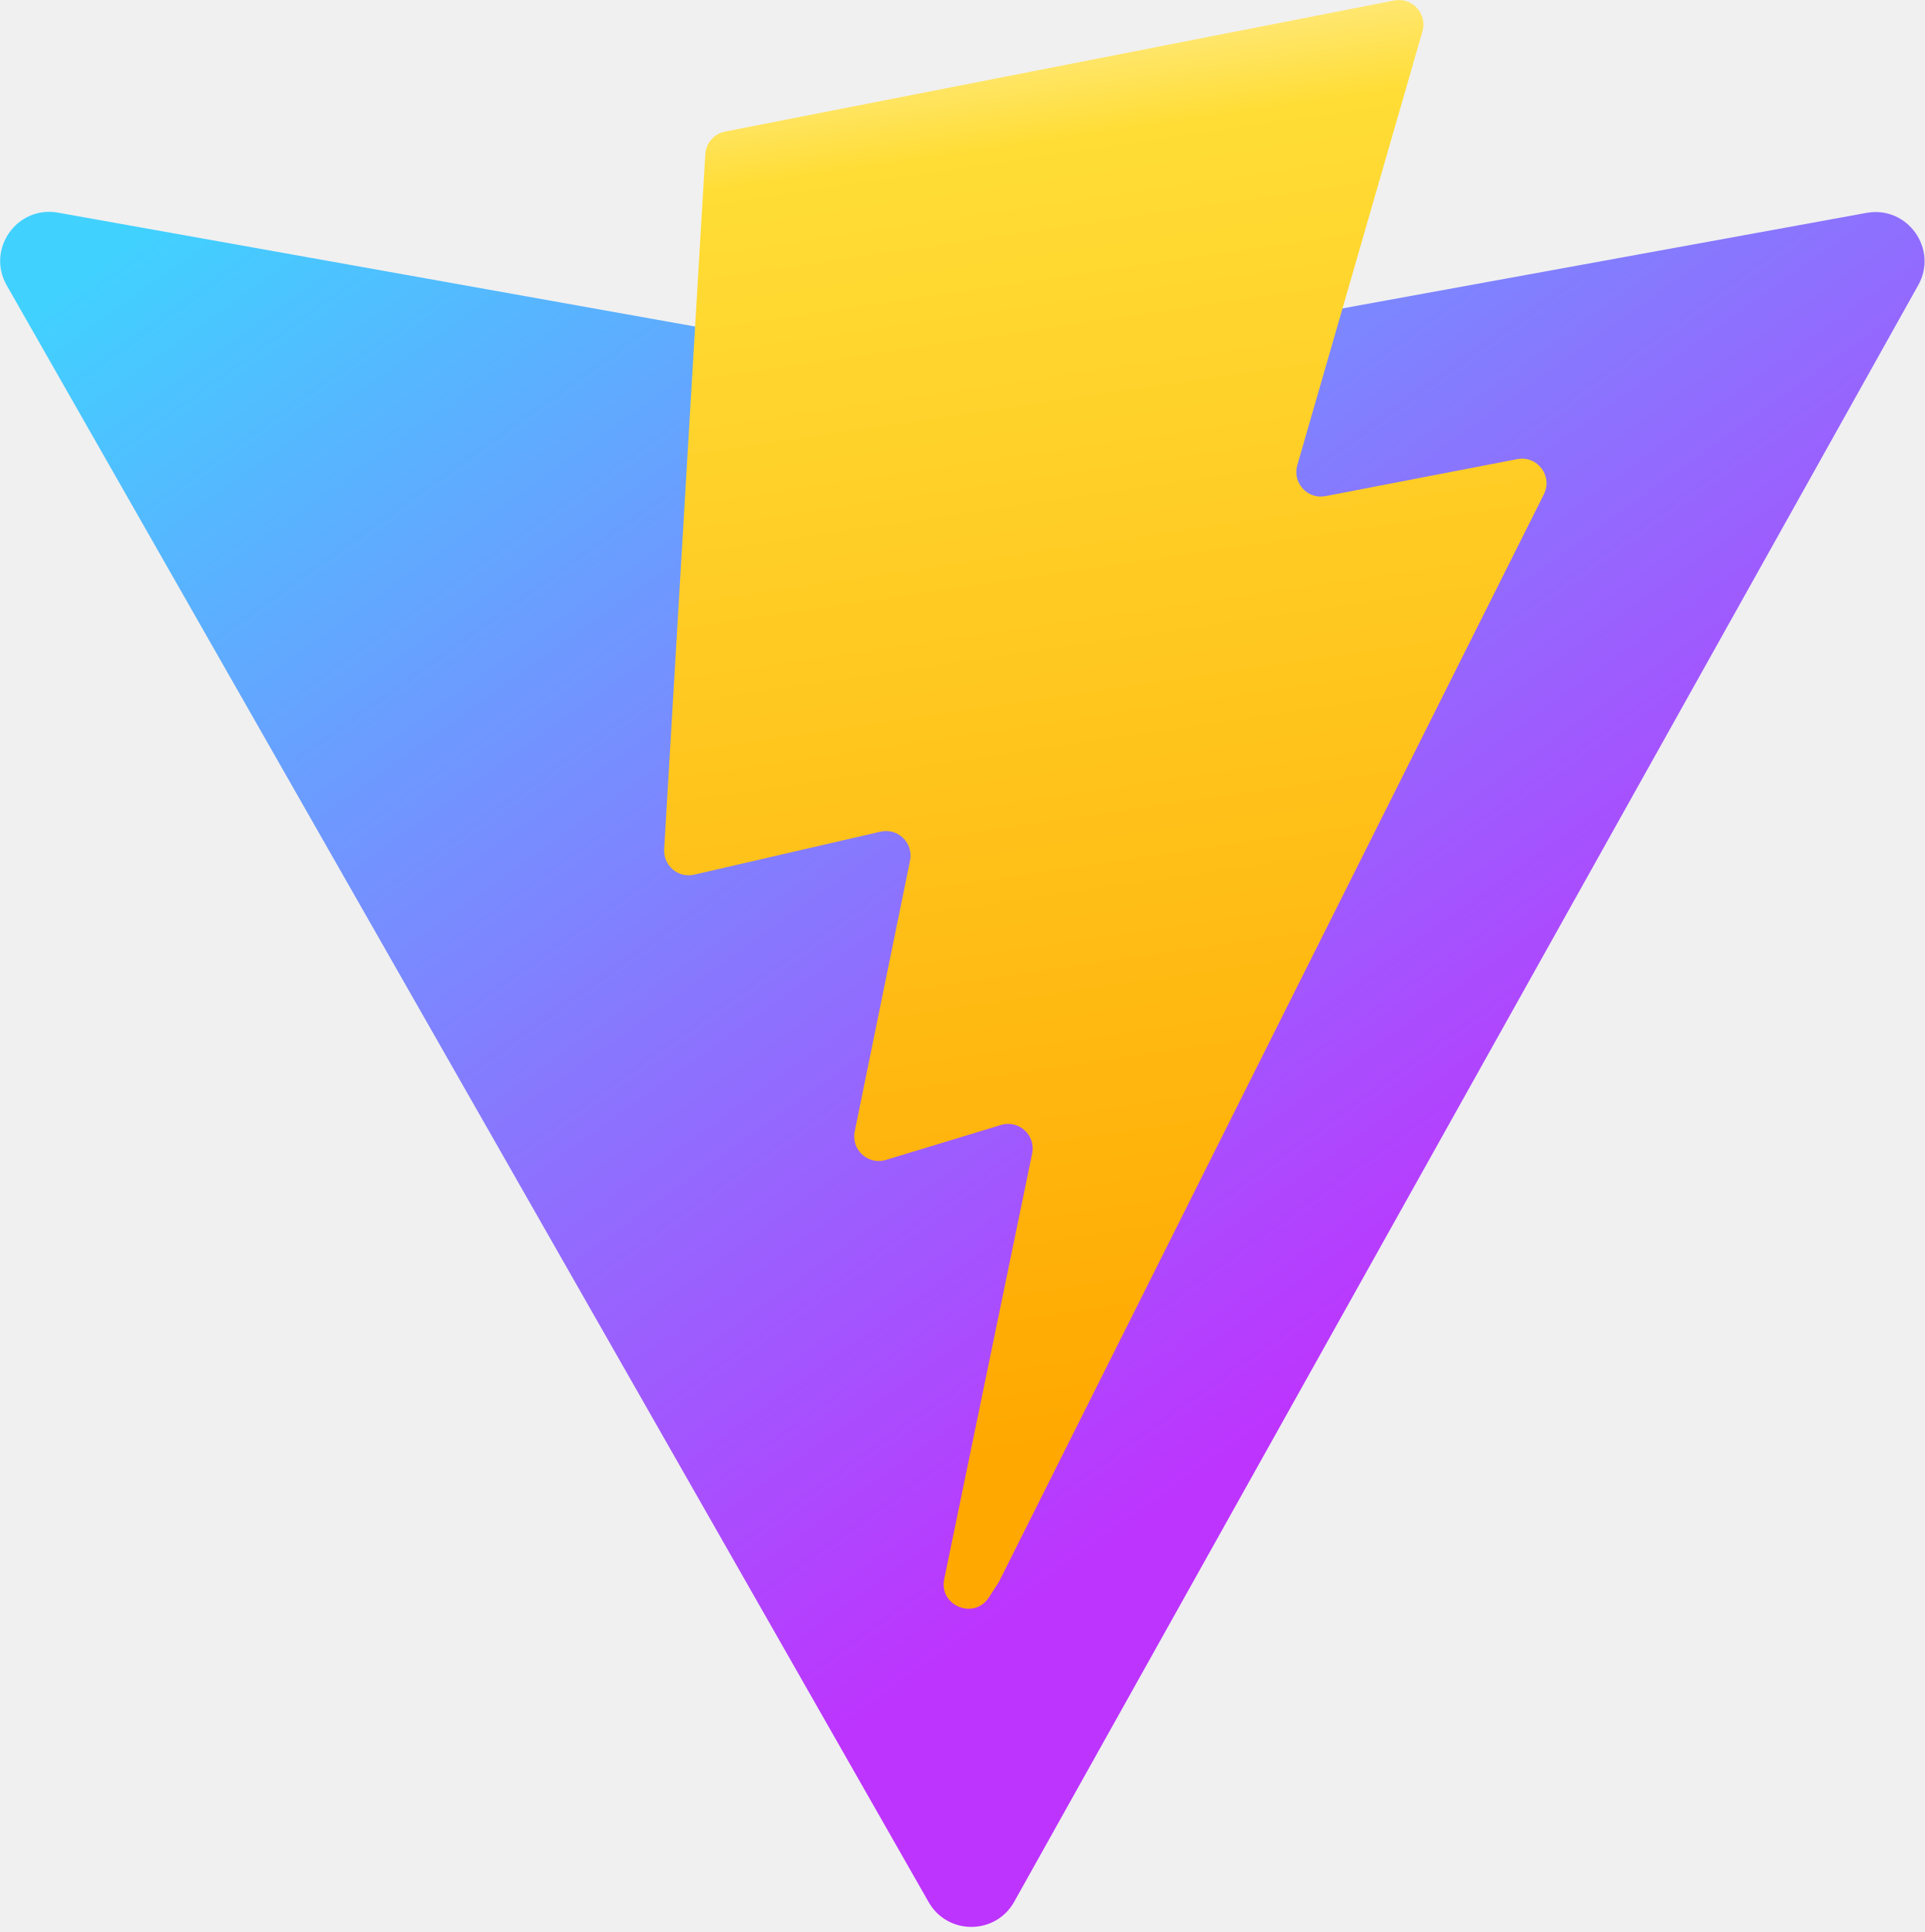
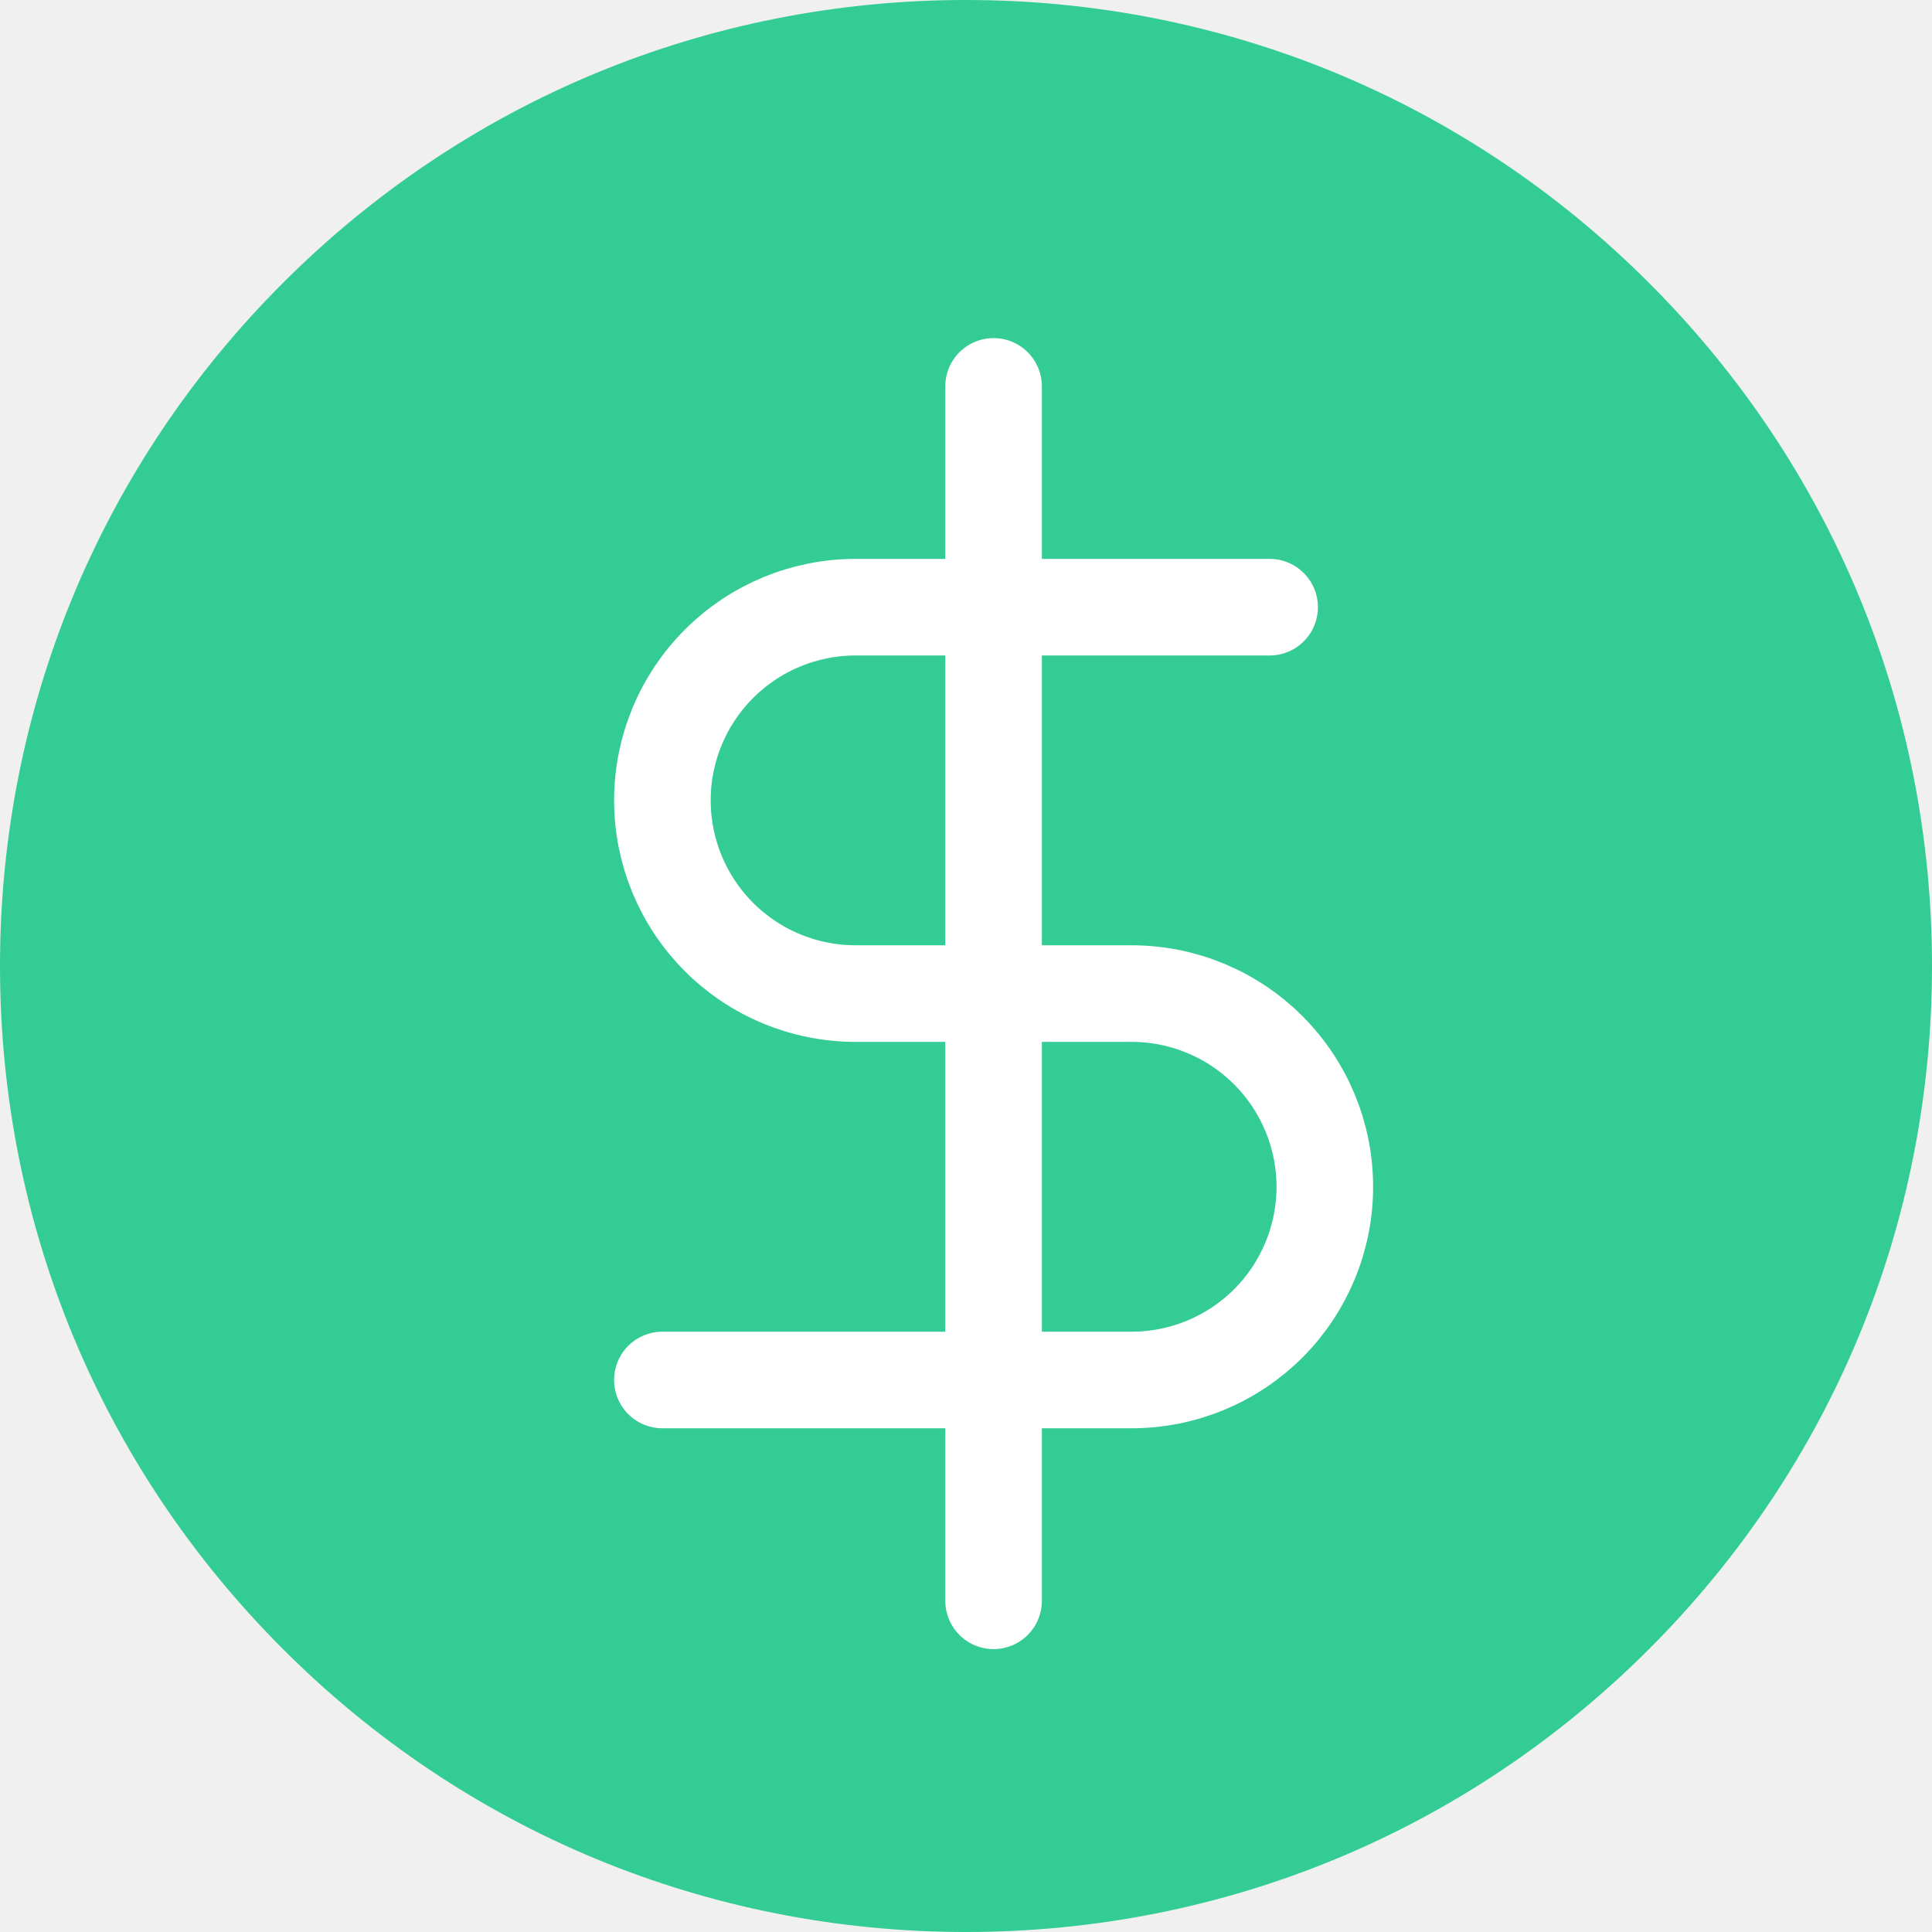
- <svg xmlns="http://www.w3.org/2000/svg" aria-hidden="true" role="img" class="iconify iconify--logos" width="31.88" height="32" preserveAspectRatio="xMidYMid meet" viewBox="0 0 256 257">
+ <svg xmlns="http://www.w3.org/2000/svg" width="40" height="40" viewBox="0 0 40 40" fill="none">
+   <path d="M34.142 5.858C30.365 2.08 25.342 0 20 0C14.658 0 9.635 2.08 5.858 5.858C2.08 9.635 0 14.658 0 20C0 25.342 2.08 30.365 5.858 34.142C9.635 37.92 14.658 40 20 40C25.342 40 30.365 37.92 34.142 34.142C37.92 30.365 40 25.342 40 20C40 14.658 37.92 9.635 34.142 5.858Z" fill="#33CC95" />
+   <g clip-path="url(#clip0_35212_209)">
+     <path d="M20.571 8V33.143" stroke="white" stroke-width="2" stroke-linecap="round" stroke-linejoin="round" />
+     <path d="M26.286 12.571H17.714C16.653 12.571 15.636 12.993 14.886 13.743C14.136 14.493 13.714 15.511 13.714 16.571C13.714 17.632 14.136 18.65 14.886 19.4C15.636 20.15 16.653 20.571 17.714 20.571H23.429C24.489 20.571 25.507 20.993 26.257 21.743C27.007 22.493 27.429 23.511 27.429 24.571C27.429 25.632 27.007 26.65 26.257 27.4C25.507 28.15 24.489 28.571 23.429 28.571H13.714" stroke="white" stroke-width="2" stroke-linecap="round" stroke-linejoin="round" />
+   </g>
  <defs>
-     <linearGradient id="IconifyId1813088fe1fbc01fb466" x1="-.828%" x2="57.636%" y1="7.652%" y2="78.411%">
-       <stop offset="0%" stop-color="#41D1FF" />
-       <stop offset="100%" stop-color="#BD34FE" />
-     </linearGradient>
-     <linearGradient id="IconifyId1813088fe1fbc01fb467" x1="43.376%" x2="50.316%" y1="2.242%" y2="89.03%">
-       <stop offset="0%" stop-color="#FFEA83" />
-       <stop offset="8.333%" stop-color="#FFDD35" />
-       <stop offset="100%" stop-color="#FFA800" />
-     </linearGradient>
+     <clipPath id="clip0_35212_209">
+       <rect width="27.429" height="27.429" fill="white" transform="translate(6.85715 6.85714)" />
+     </clipPath>
  </defs>
-   <path fill="url(#IconifyId1813088fe1fbc01fb466)" d="M255.153 37.938L134.897 252.976c-2.483 4.44-8.862 4.466-11.382.048L.875 37.958c-2.746-4.814 1.371-10.646 6.827-9.67l120.385 21.517a6.537 6.537 0 0 0 2.322-.004l117.867-21.483c5.438-.991 9.574 4.796 6.877 9.62Z" />
-   <path fill="url(#IconifyId1813088fe1fbc01fb467)" d="M185.432.063L96.44 17.501a3.268 3.268 0 0 0-2.634 3.014l-5.474 92.456a3.268 3.268 0 0 0 3.997 3.378l24.777-5.718c2.318-.535 4.413 1.507 3.936 3.838l-7.361 36.047c-.495 2.426 1.782 4.5 4.151 3.78l15.304-4.649c2.372-.72 4.652 1.36 4.15 3.788l-11.698 56.621c-.732 3.542 3.979 5.473 5.943 2.437l1.313-2.028l72.516-144.72c1.215-2.423-.88-5.186-3.54-4.672l-25.505 4.922c-2.396.462-4.435-1.77-3.759-4.114l16.646-57.705c.677-2.35-1.37-4.583-3.769-4.113Z" />
</svg>
